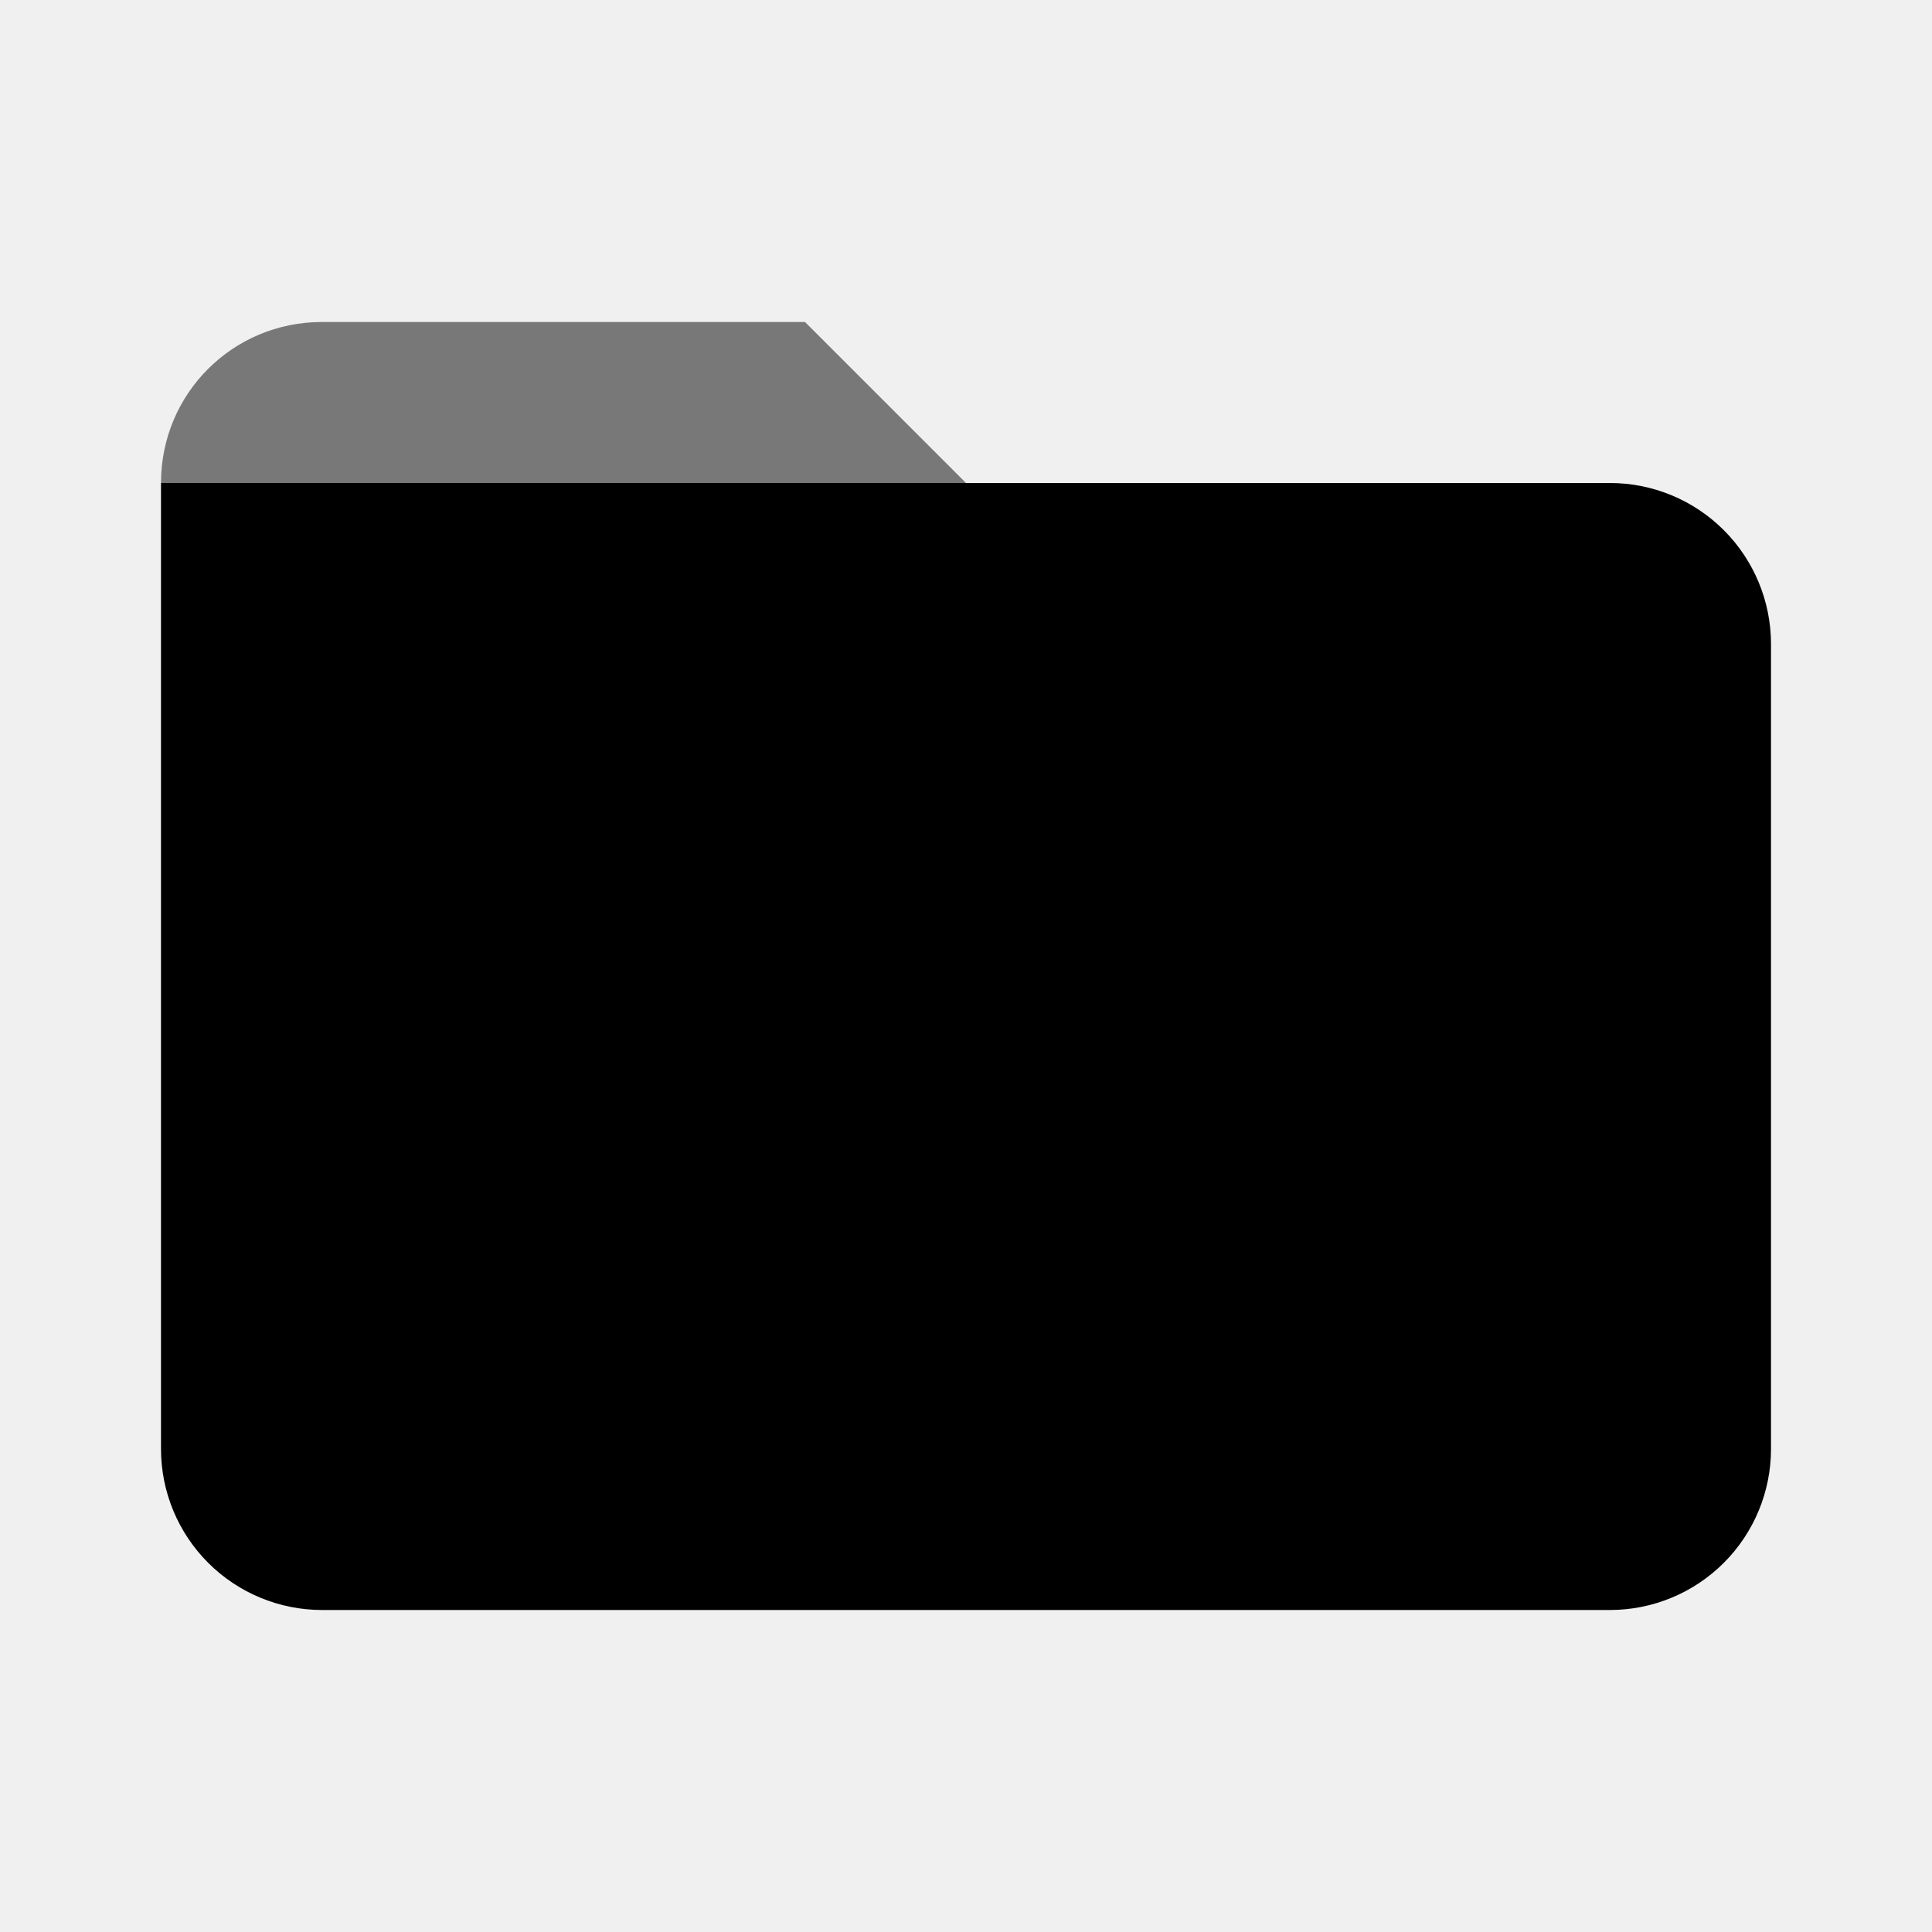
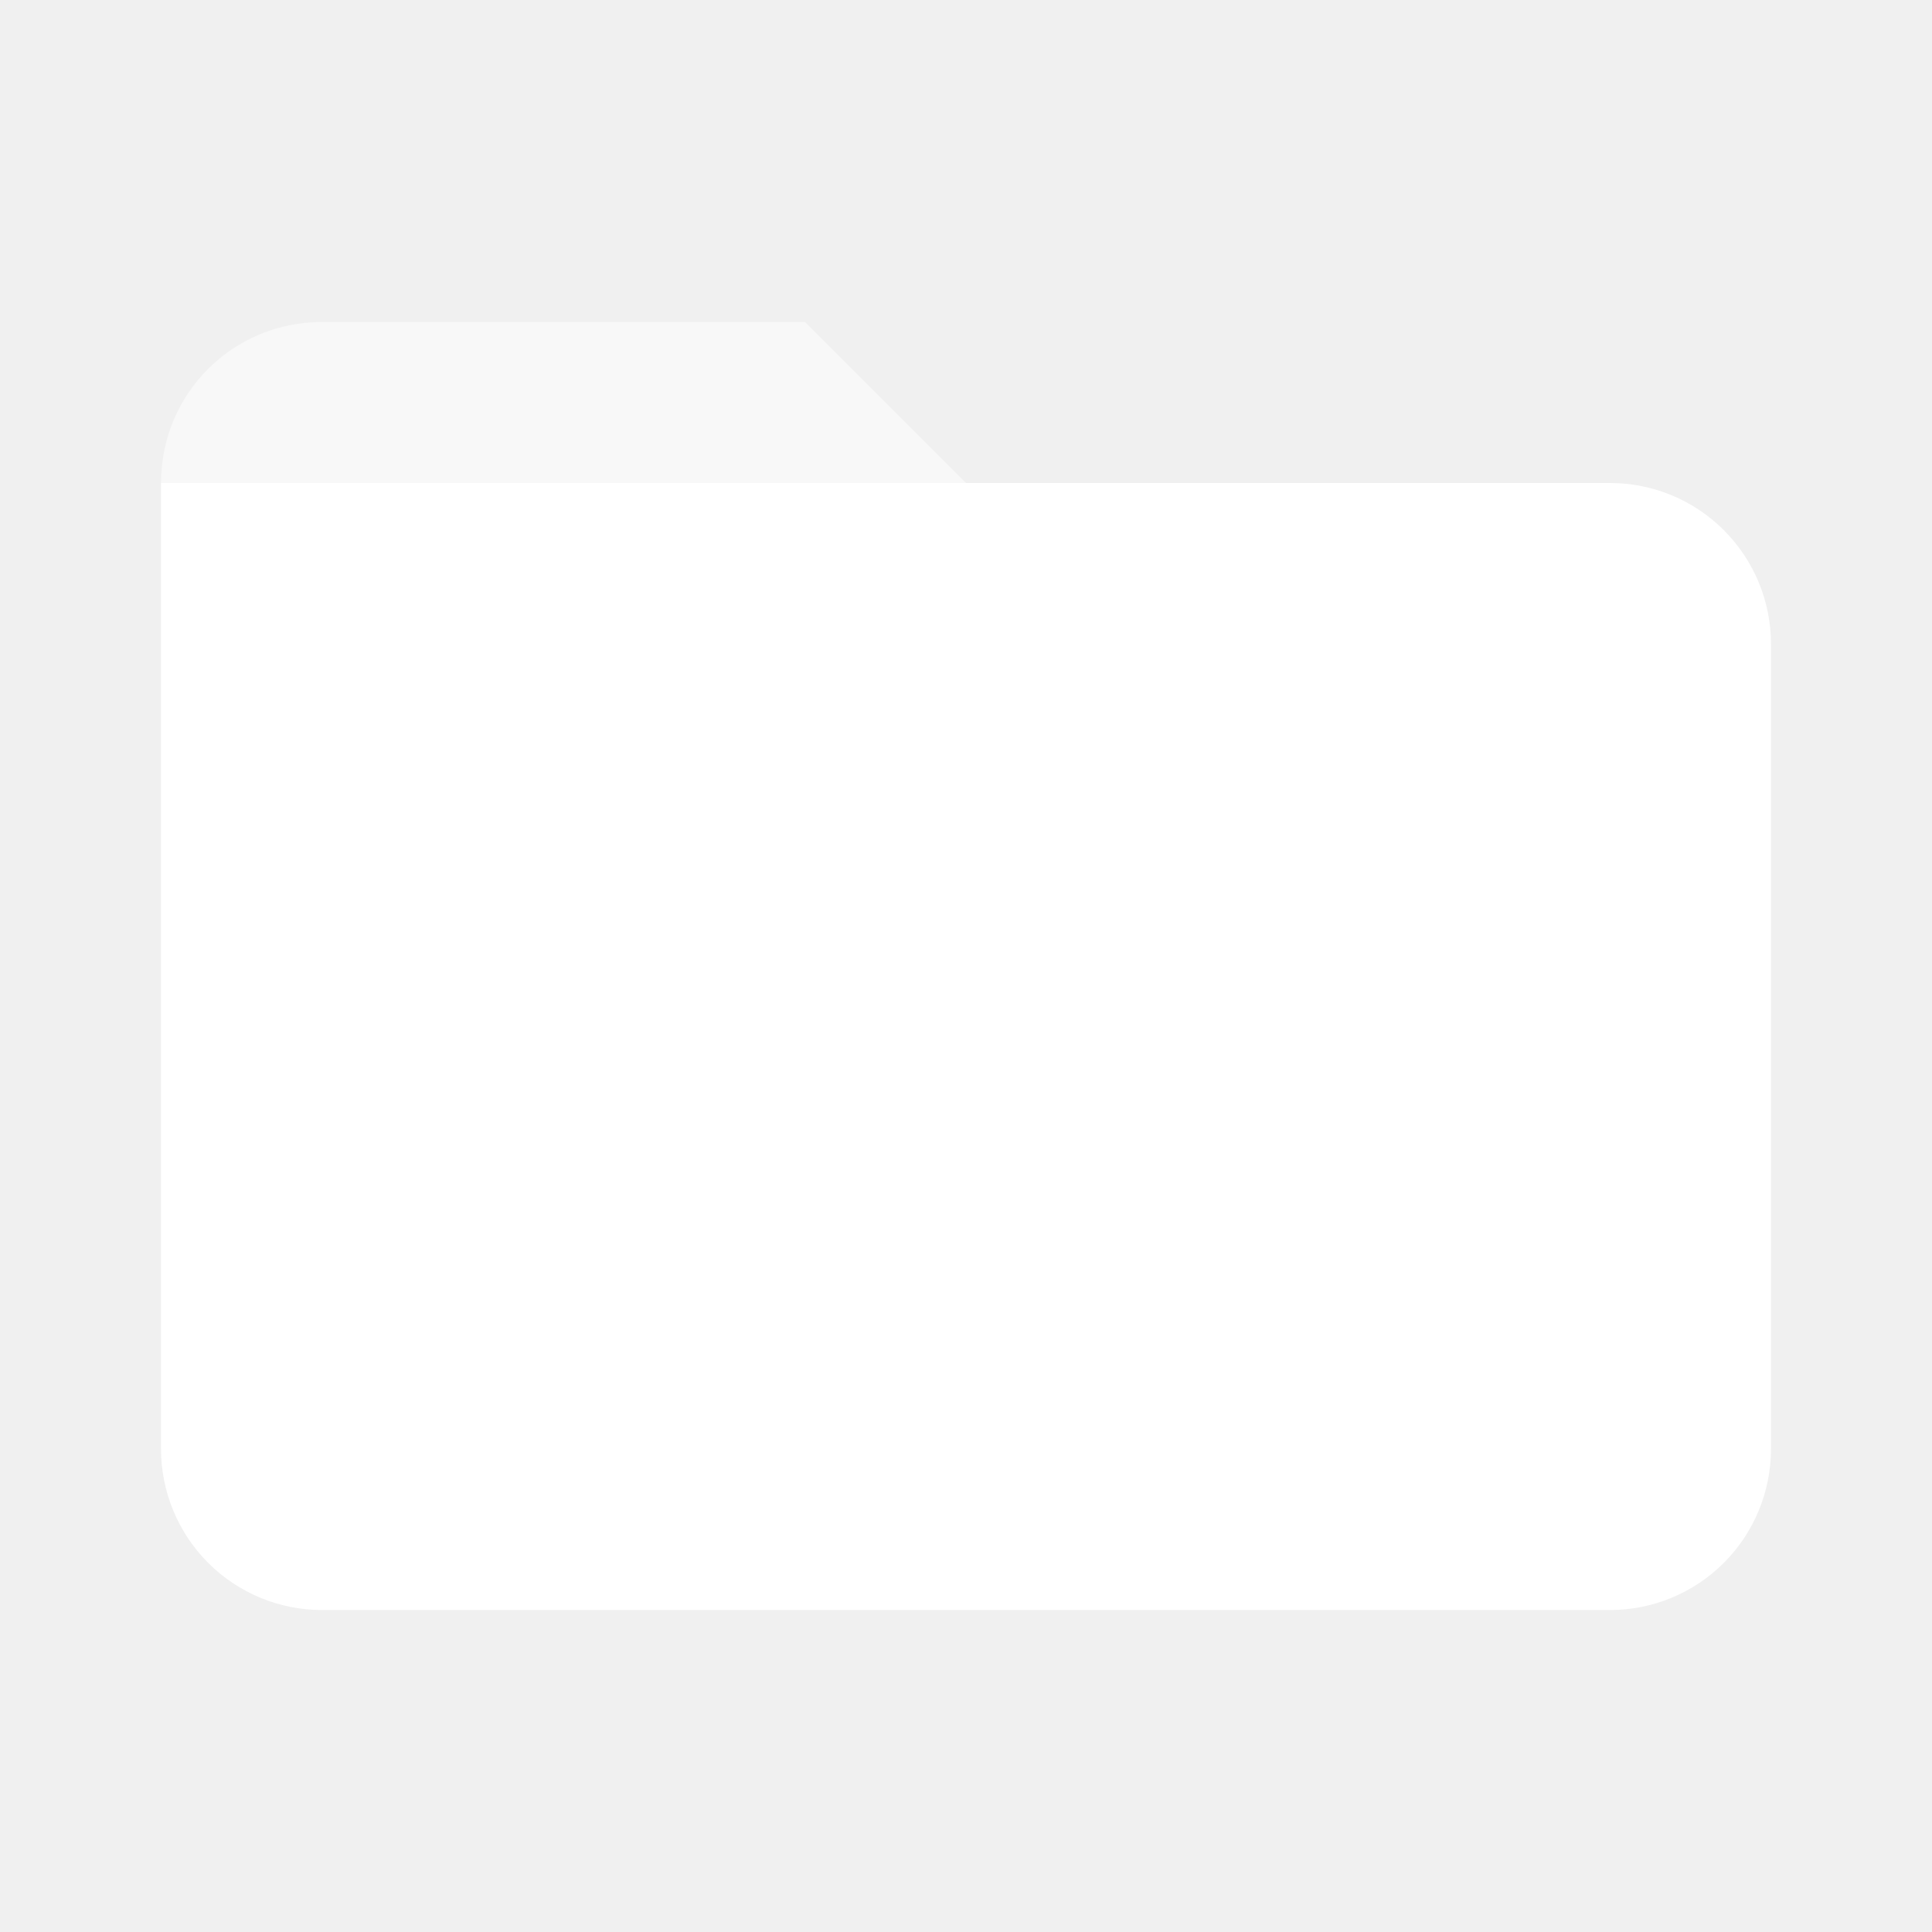
- <svg xmlns="http://www.w3.org/2000/svg" width="24" height="24" viewBox="0 0 24 24" fill="none">
-   <path d="M2 18V6H20C20.53 6 21.039 6.211 21.414 6.586C21.789 6.961 22 7.47 22 8V18C22 18.53 21.789 19.039 21.414 19.414C21.039 19.789 20.53 20 20 20H4C3.47 20 2.961 19.789 2.586 19.414C2.211 19.039 2 18.53 2 18Z" fill="black" />
-   <path opacity="0.5" d="M4 4H10L12 6H2C2 4.89 2.89 4 4 4Z" fill="black" />
+ <svg xmlns="http://www.w3.org/2000/svg" width="32" height="32" viewBox="0 0 32 32" fill="none">
+   <path d="M2.667 24V8H26.667C27.374 8 28.052 8.281 28.552 8.781C29.052 9.281 29.333 9.959 29.333 10.667V24C29.333 24.707 29.052 25.386 28.552 25.886C28.052 26.386 27.374 26.667 26.667 26.667H5.333C4.626 26.667 3.948 26.386 3.448 25.886C2.948 25.386 2.667 24.707 2.667 24Z" fill="white" />
+   <path opacity="0.5" d="M5.333 5.333H13.333L16 8H2.667C2.667 6.52 3.853 5.333 5.333 5.333Z" fill="white" />
</svg>
